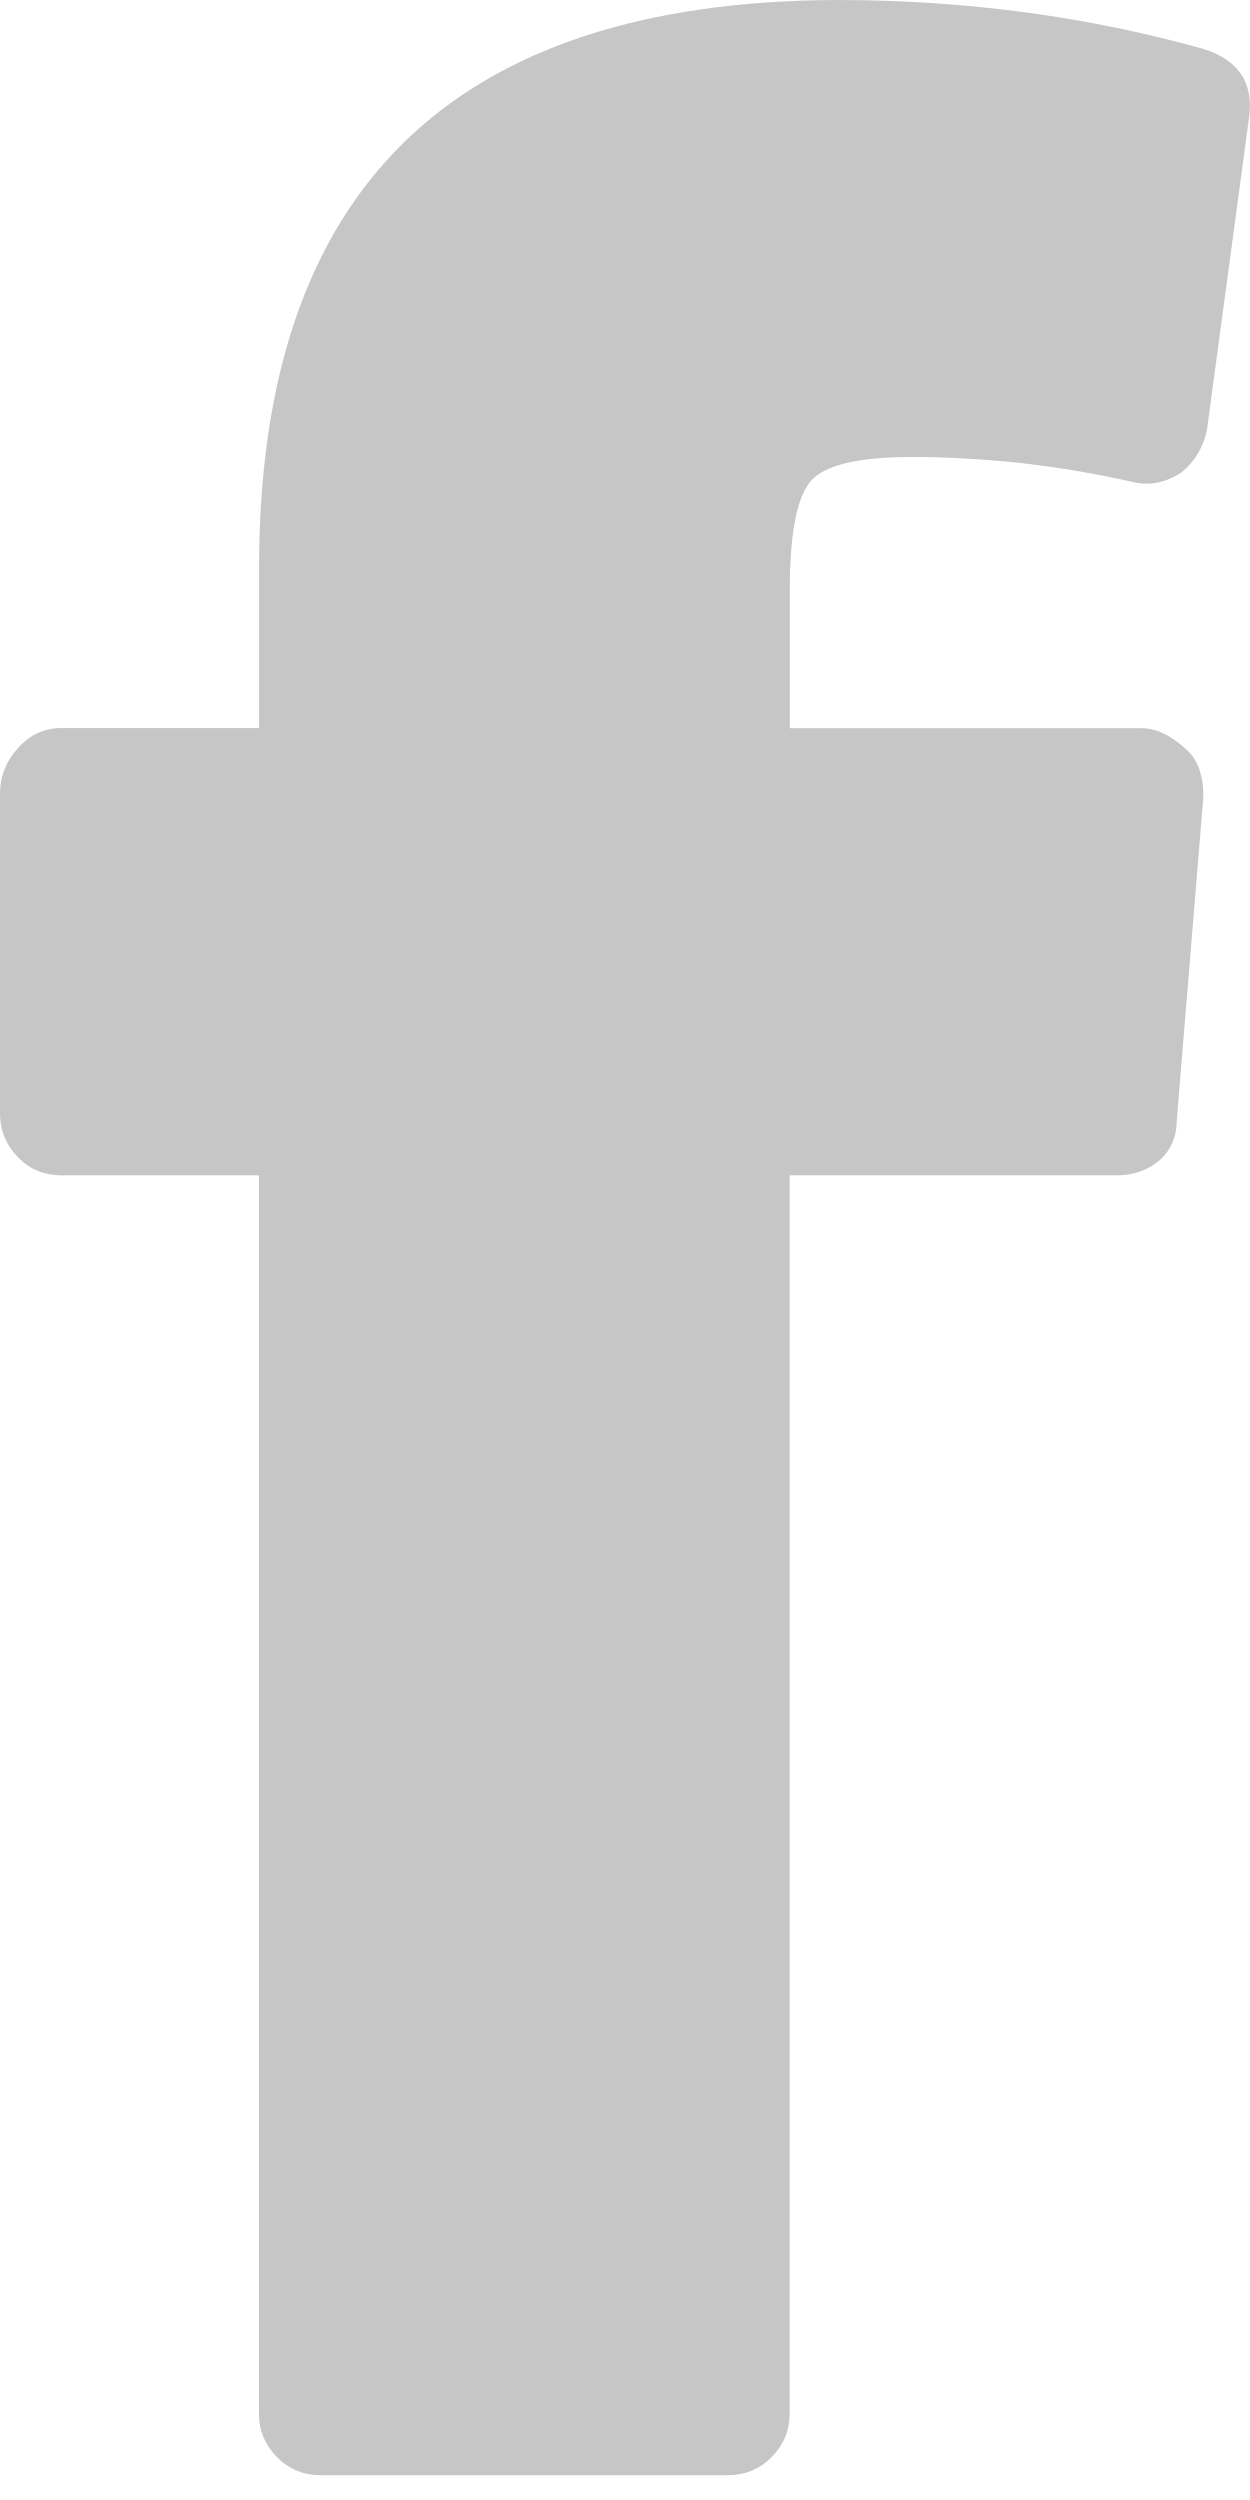
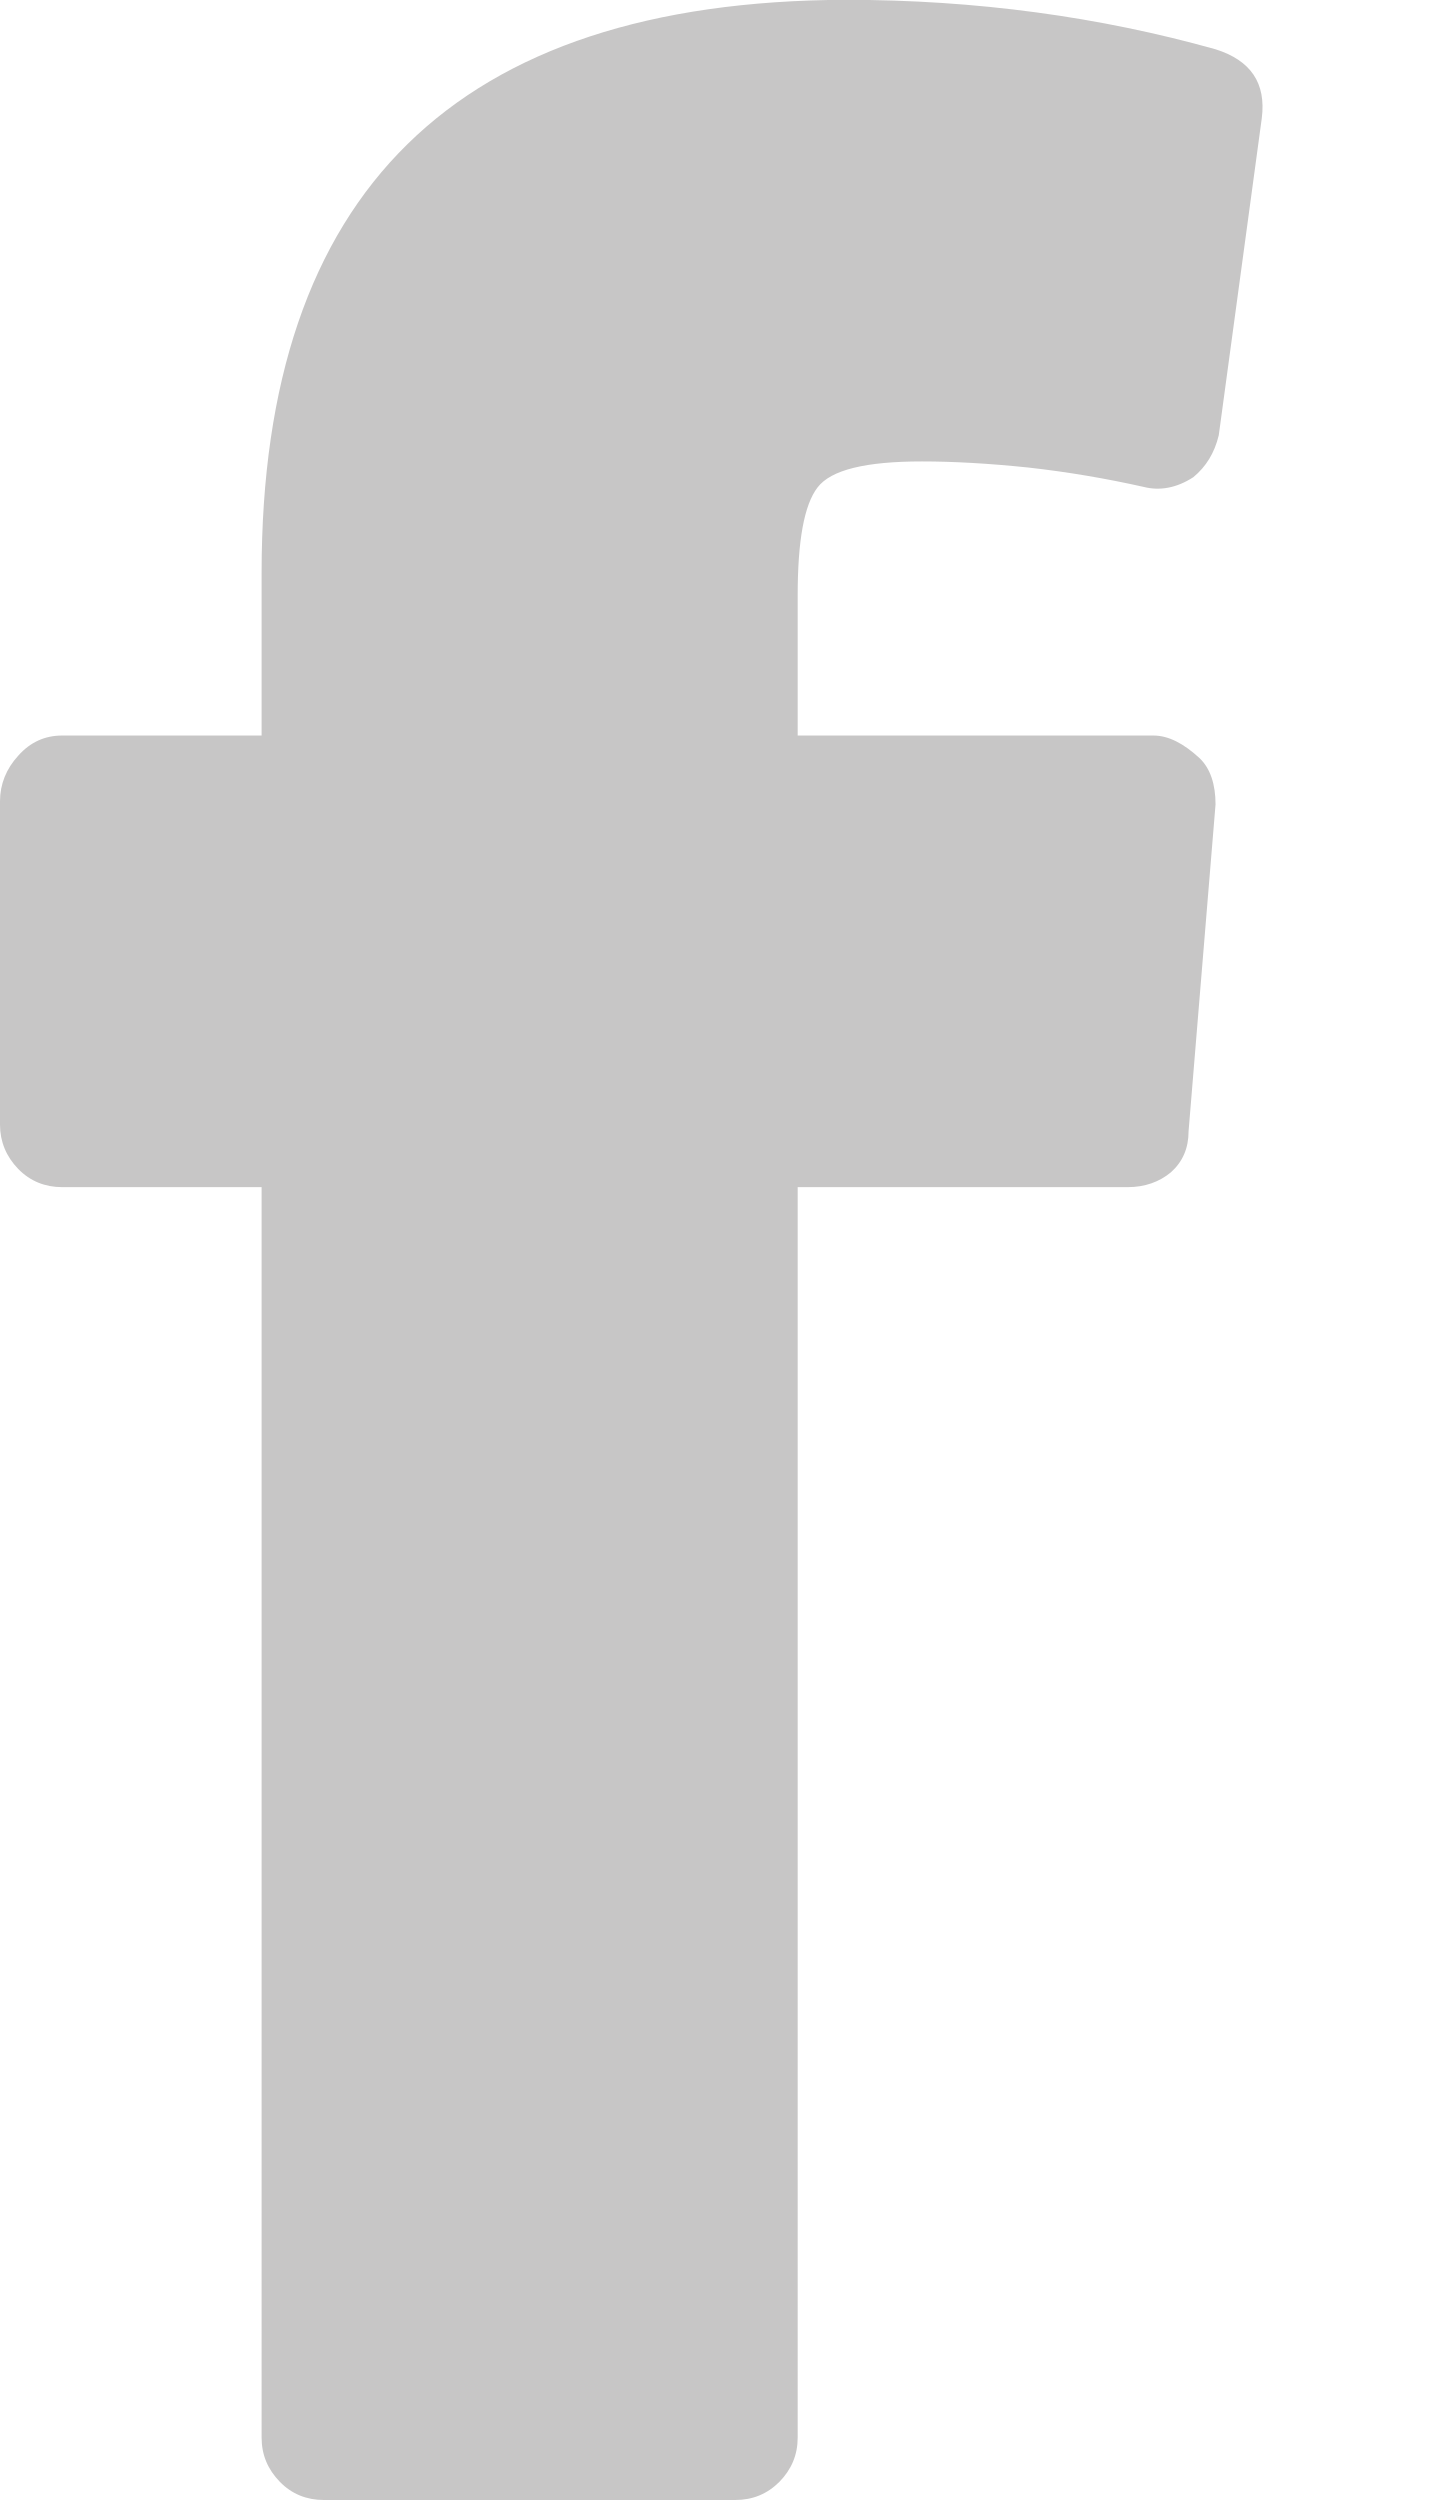
- <svg xmlns="http://www.w3.org/2000/svg" version="1.1" id="Layer_1" x="0px" y="0px" viewBox="0 0 7 14" enable-background="new 0 0 7 14" xml:space="preserve">
-   <path fill="#C7C6C6" d="M5.112,2.559c-0.312,0-0.505,0.047-0.579,0.144C4.459,2.8,4.423,2.999,4.423,3.302v0.776h1.972  c0.083,0,0.168,0.043,0.256,0.126C6.711,4.262,6.739,4.349,6.739,4.46L6.59,6.272c0,0.094-0.033,0.17-0.098,0.227  c-0.065,0.054-0.144,0.083-0.24,0.083h-1.83v6.933c0,0.097-0.034,0.177-0.101,0.245c-0.069,0.069-0.15,0.101-0.245,0.101H1.795  c-0.094,0-0.177-0.033-0.244-0.101s-0.101-0.148-0.101-0.245V6.582H0.345c-0.094,0-0.177-0.032-0.244-0.101  C0.034,6.413,0,6.33,0,6.236V4.442c0-0.094,0.034-0.18,0.101-0.253c0.067-0.076,0.15-0.112,0.244-0.112h1.106V3.176  C1.451,1.065,2.53,0.007,4.688,0c0.725,0,1.409,0.094,2.051,0.274c0.195,0.061,0.282,0.188,0.256,0.382L6.758,2.414  c-0.023,0.097-0.07,0.173-0.141,0.231C6.523,2.707,6.429,2.721,6.343,2.699C6.135,2.652,5.922,2.616,5.7,2.591  C5.48,2.569,5.283,2.559,5.112,2.559z" />
+ <svg xmlns="http://www.w3.org/2000/svg" version="1.1" id="Layer_1" x="0px" y="0px" viewBox="0 0 8 14" enable-background="new 0 0 8 14" xml:space="preserve">
+   <path fill="#C7C6C6" d="M5.163,2.584c-0.315,0-0.51,0.047-0.585,0.146C4.503,2.828,4.467,3.029,4.467,3.335v0.784h1.992  c0.084,0,0.169,0.044,0.259,0.127c0.06,0.058,0.089,0.146,0.089,0.259l-0.151,1.83c0,0.095-0.033,0.171-0.099,0.23  C6.492,6.619,6.411,6.648,6.315,6.648H4.467v7.002c0,0.098-0.035,0.179-0.102,0.248C4.296,13.967,4.214,14,4.117,14H1.813  c-0.095,0-0.179-0.033-0.246-0.102C1.5,13.829,1.465,13.748,1.465,13.65V6.648H0.348c-0.095,0-0.179-0.033-0.246-0.102  C0.035,6.477,0,6.393,0,6.298V4.487c0-0.095,0.035-0.182,0.102-0.255C0.17,4.155,0.253,4.119,0.348,4.119h1.117V3.207  c0-2.132,1.09-3.2,3.27-3.208c0.732,0,1.423,0.095,2.072,0.277c0.197,0.062,0.284,0.189,0.259,0.386L6.825,2.438  C6.801,2.537,6.754,2.613,6.683,2.672c-0.095,0.062-0.19,0.077-0.277,0.055c-0.21-0.047-0.425-0.084-0.649-0.109  C5.535,2.595,5.336,2.584,5.163,2.584z" />
</svg>
